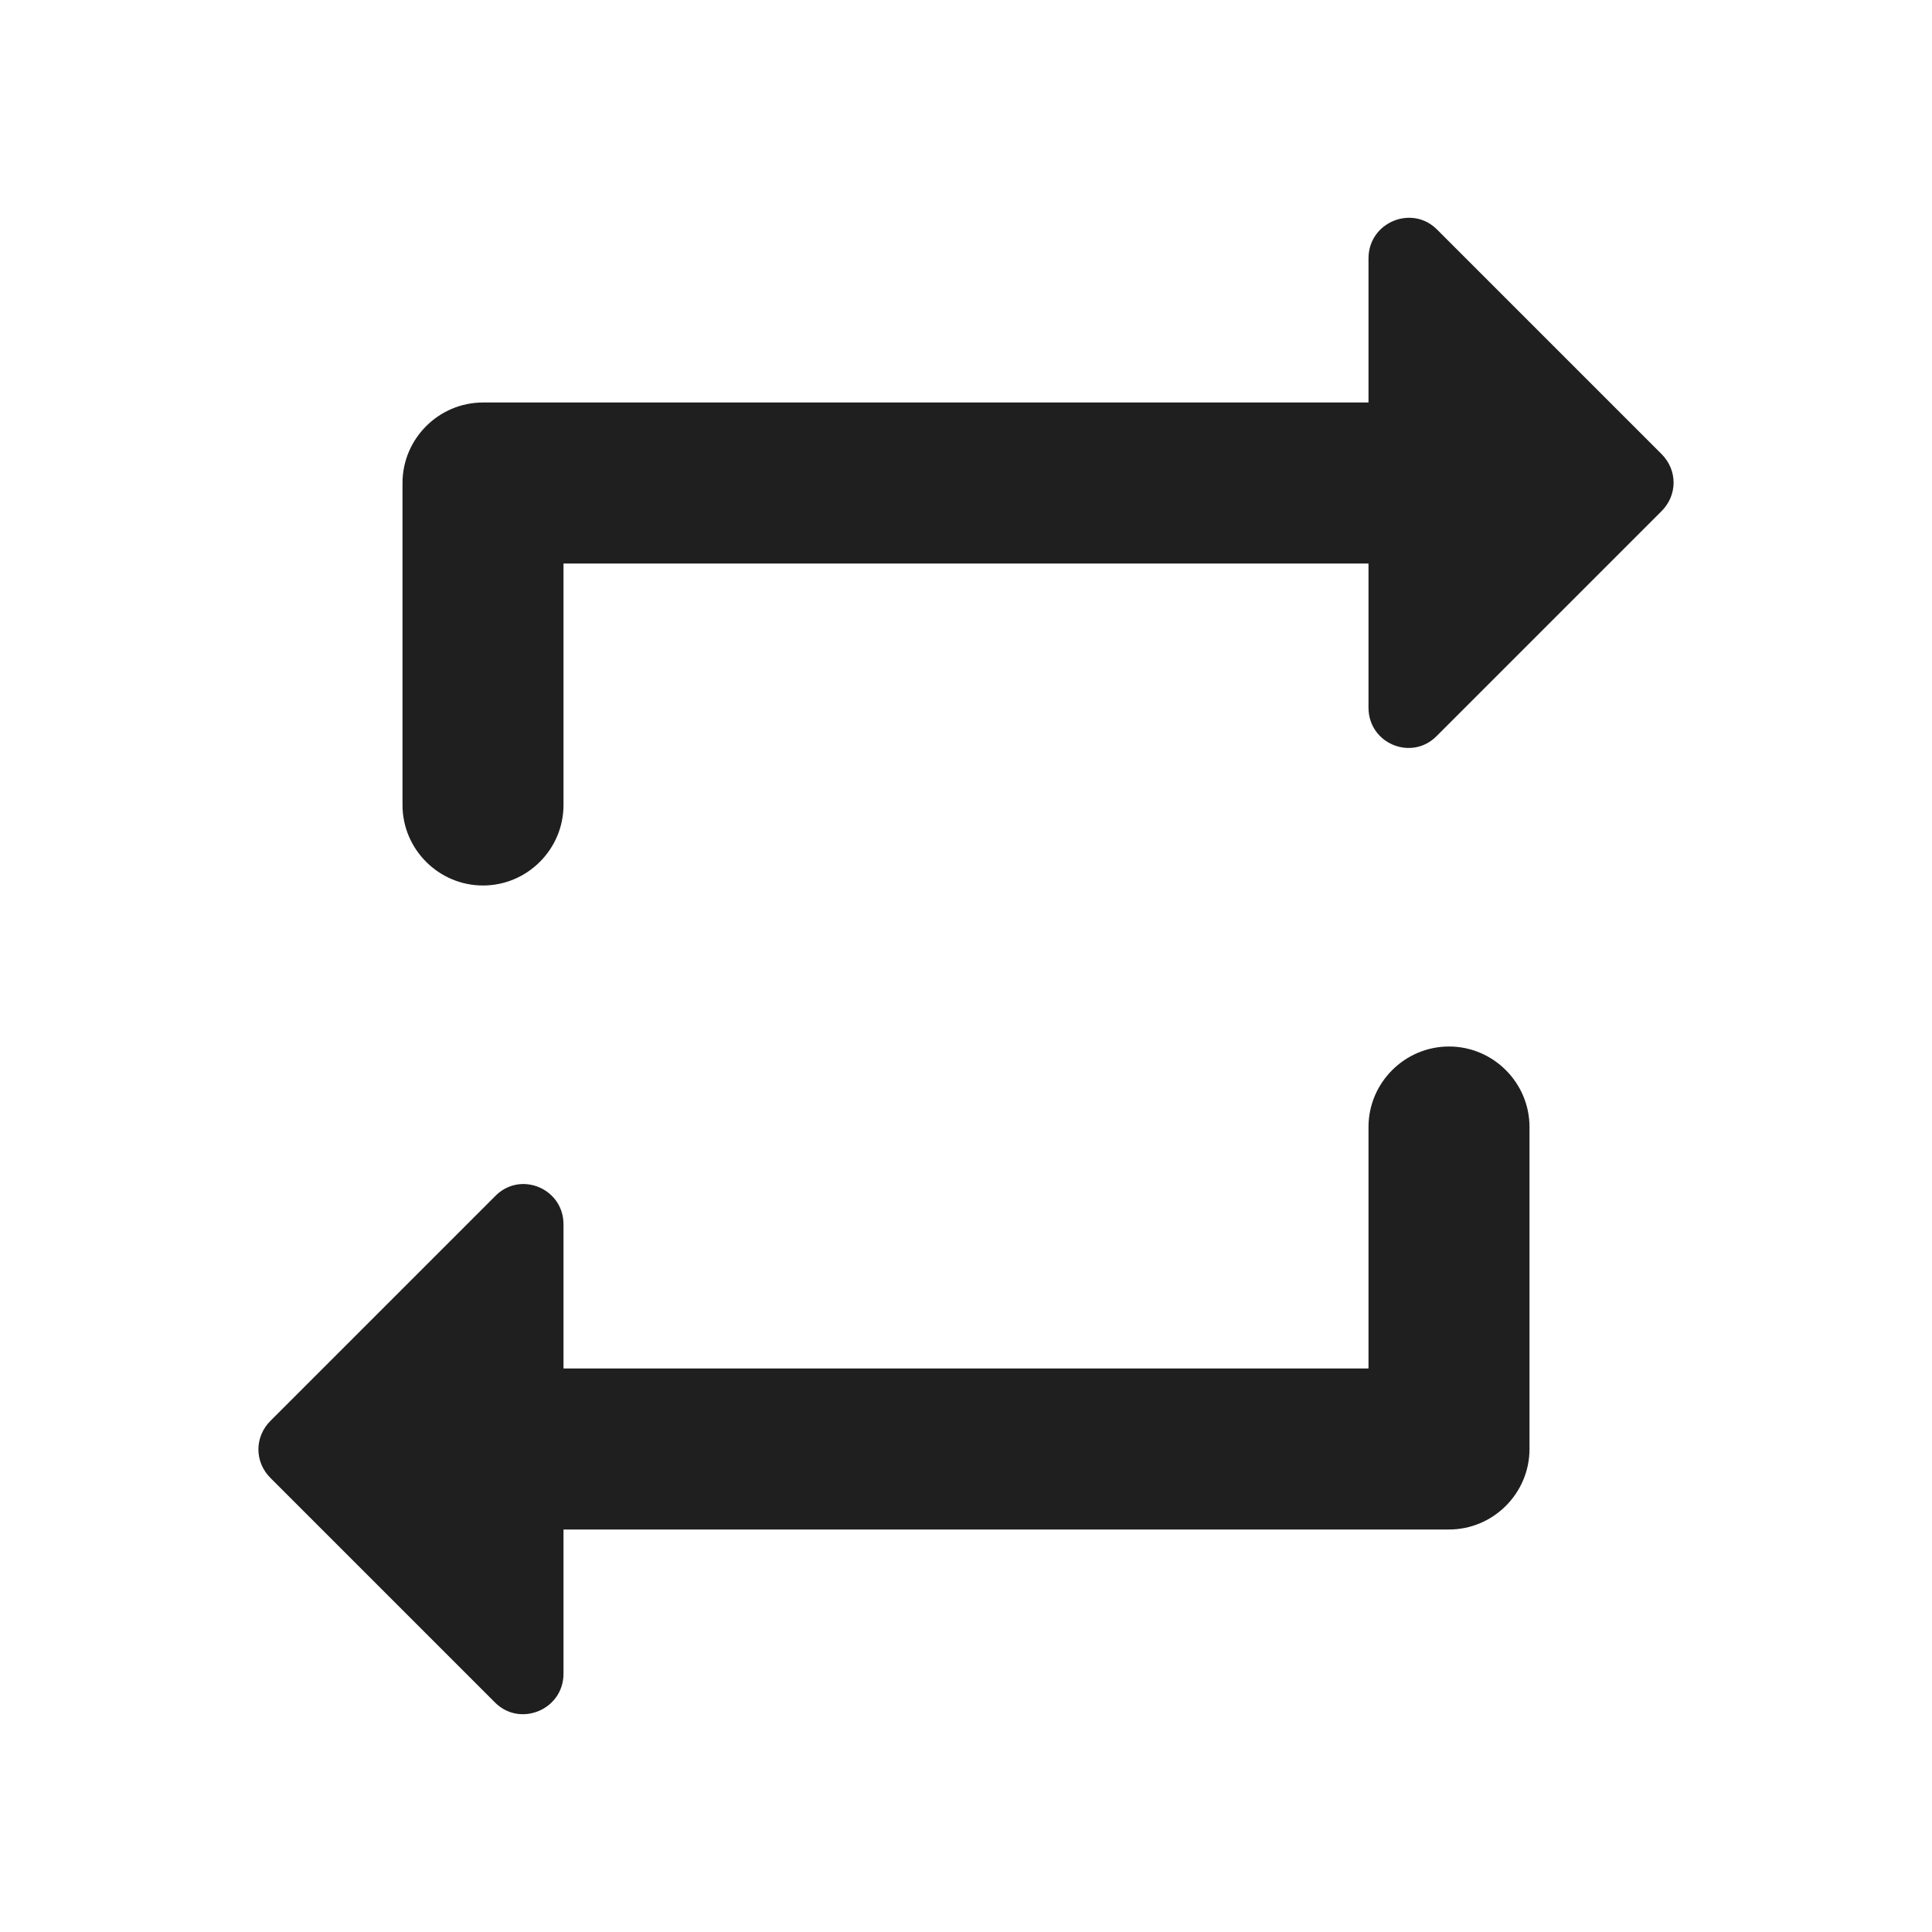
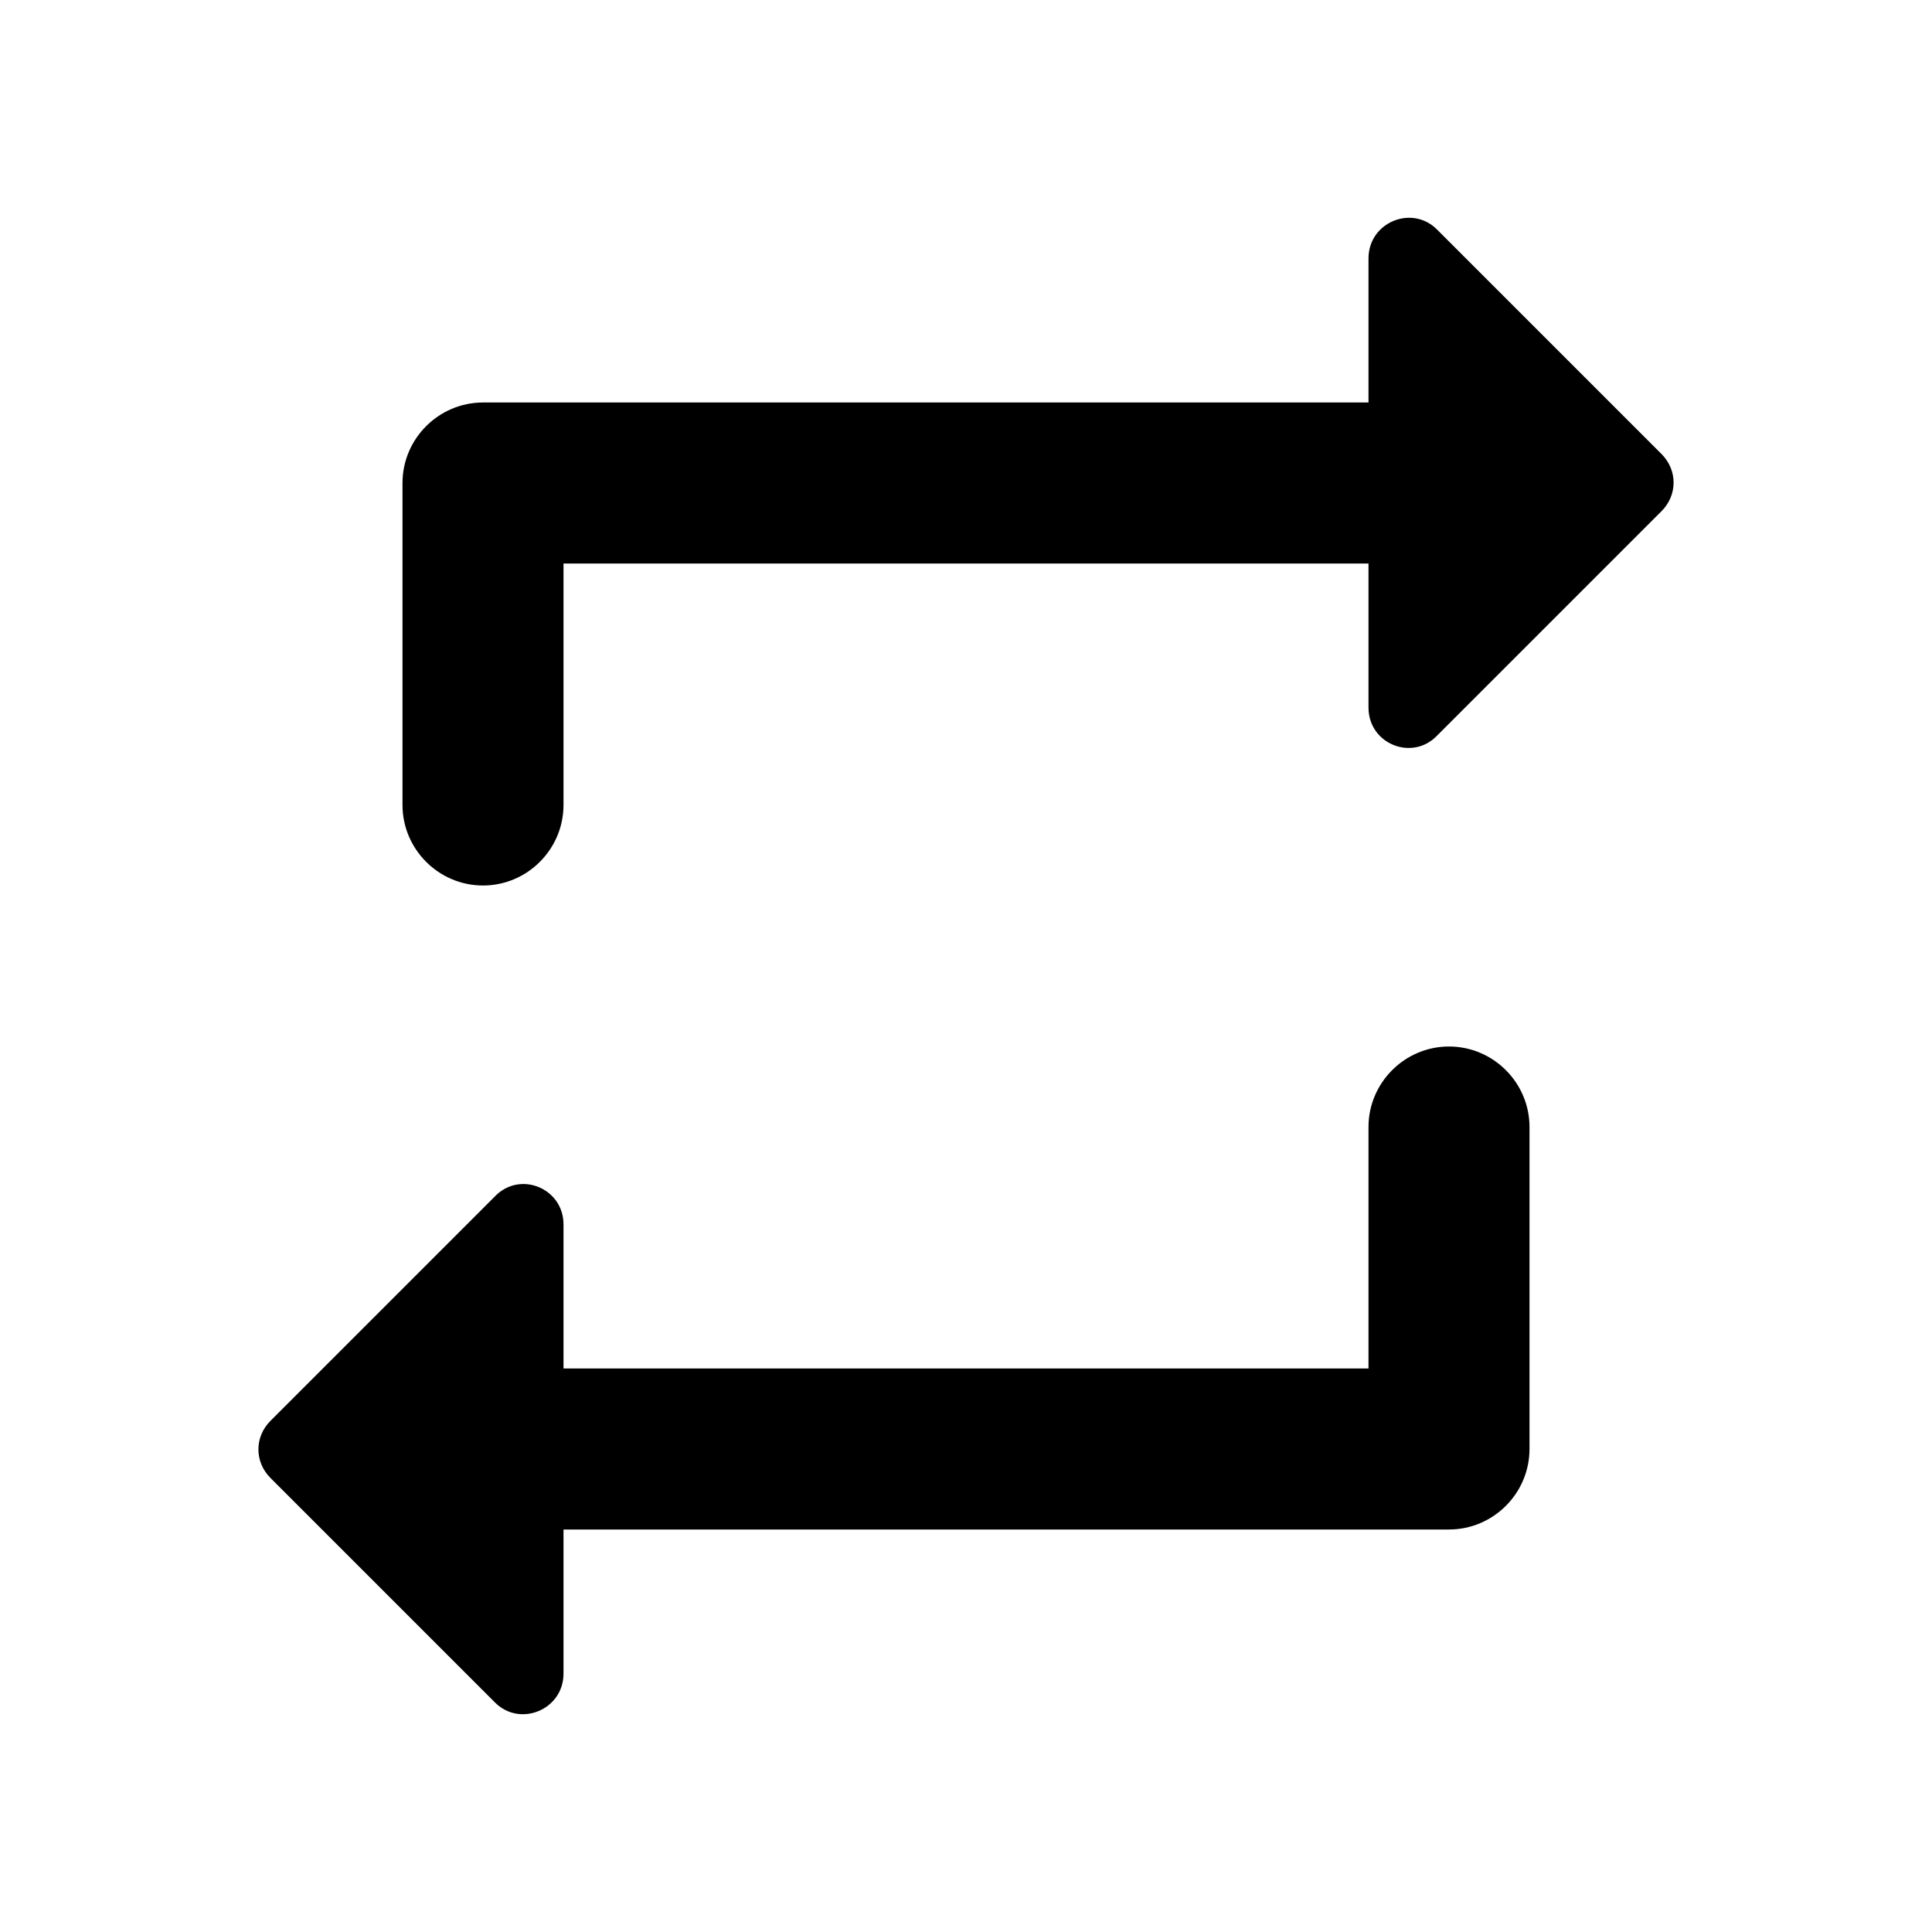
- <svg xmlns="http://www.w3.org/2000/svg" height="24px" viewBox="0 0 24 24" width="24px" fill="#1f1f1f">
+ <svg xmlns="http://www.w3.org/2000/svg" height="24px" viewBox="0 0 24 24" width="24px" fill="currentColor">
  <path d="M7 7h10v1.79c0 .45.54.67.85.35l2.79-2.79c.2-.2.2-.51 0-.71l-2.79-2.79c-.31-.31-.85-.09-.85.36V5H6c-.55 0-1 .45-1 1v4c0 .55.45 1 1 1s1-.45 1-1V7zm10 10H7v-1.79c0-.45-.54-.67-.85-.35l-2.79 2.79c-.2.2-.2.51 0 .71l2.79 2.79c.31.31.85.09.85-.36V19h11c.55 0 1-.45 1-1v-4c0-.55-.45-1-1-1s-1 .45-1 1v3z" />
</svg>
